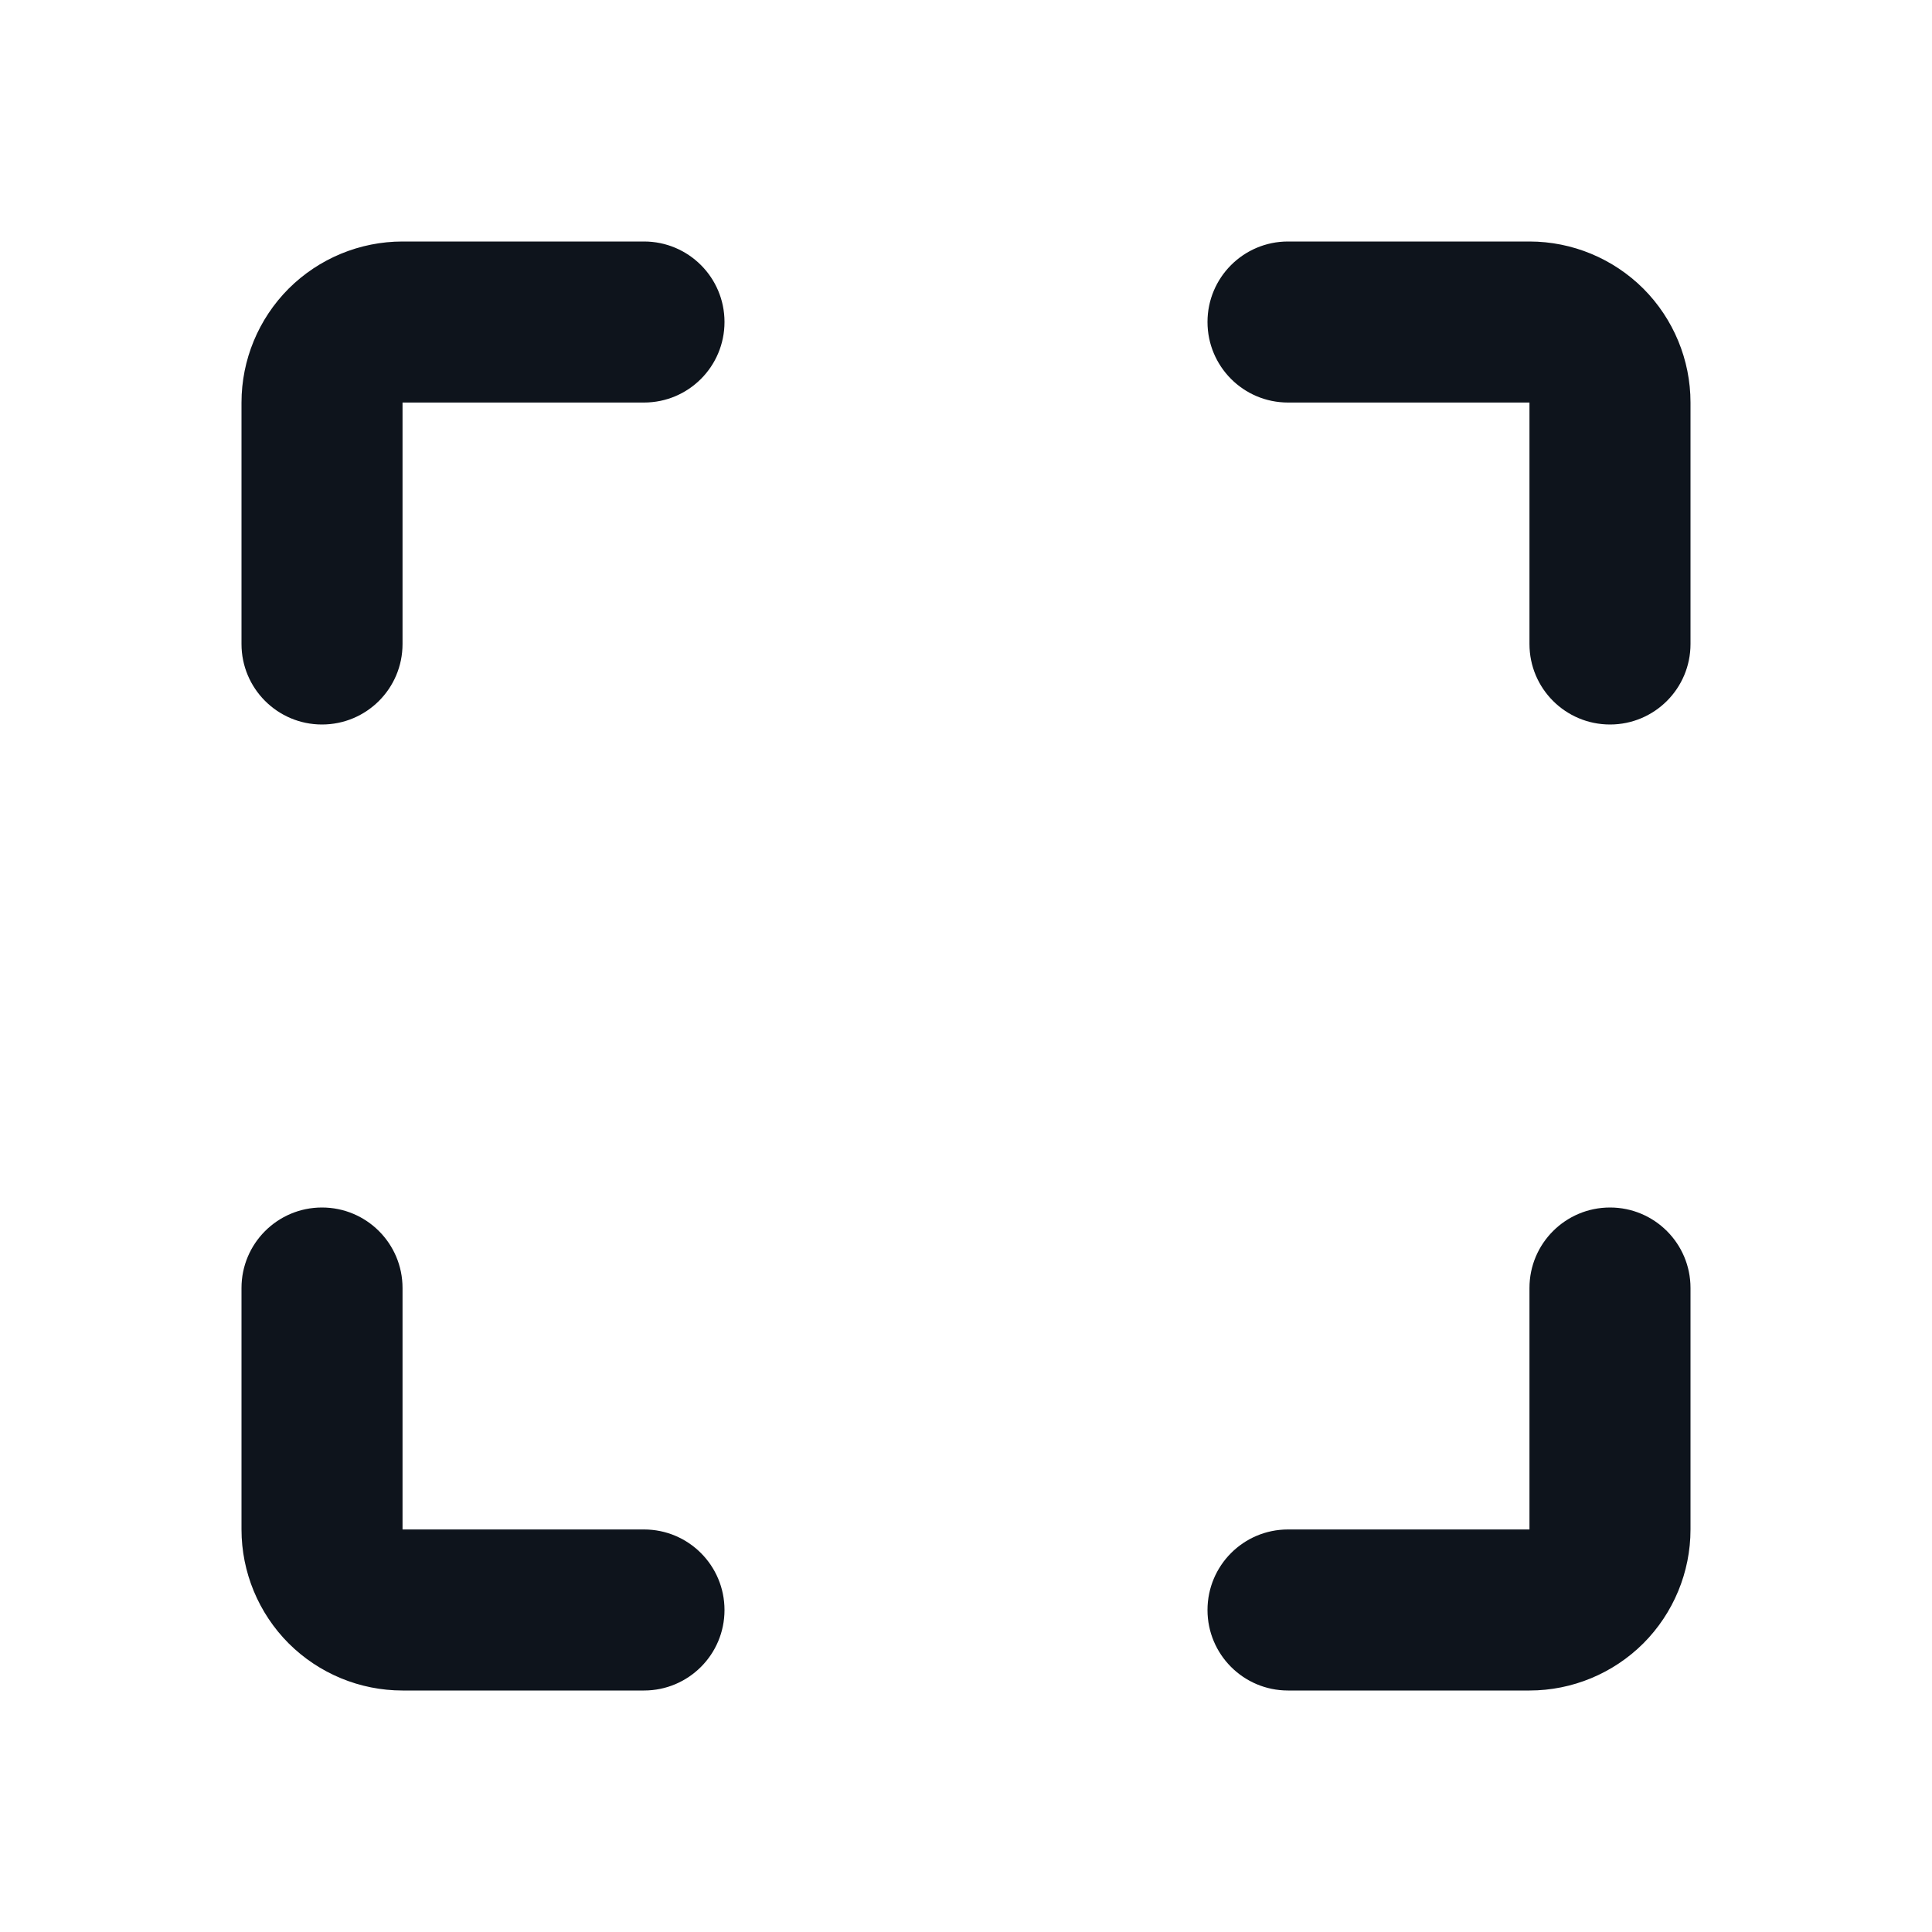
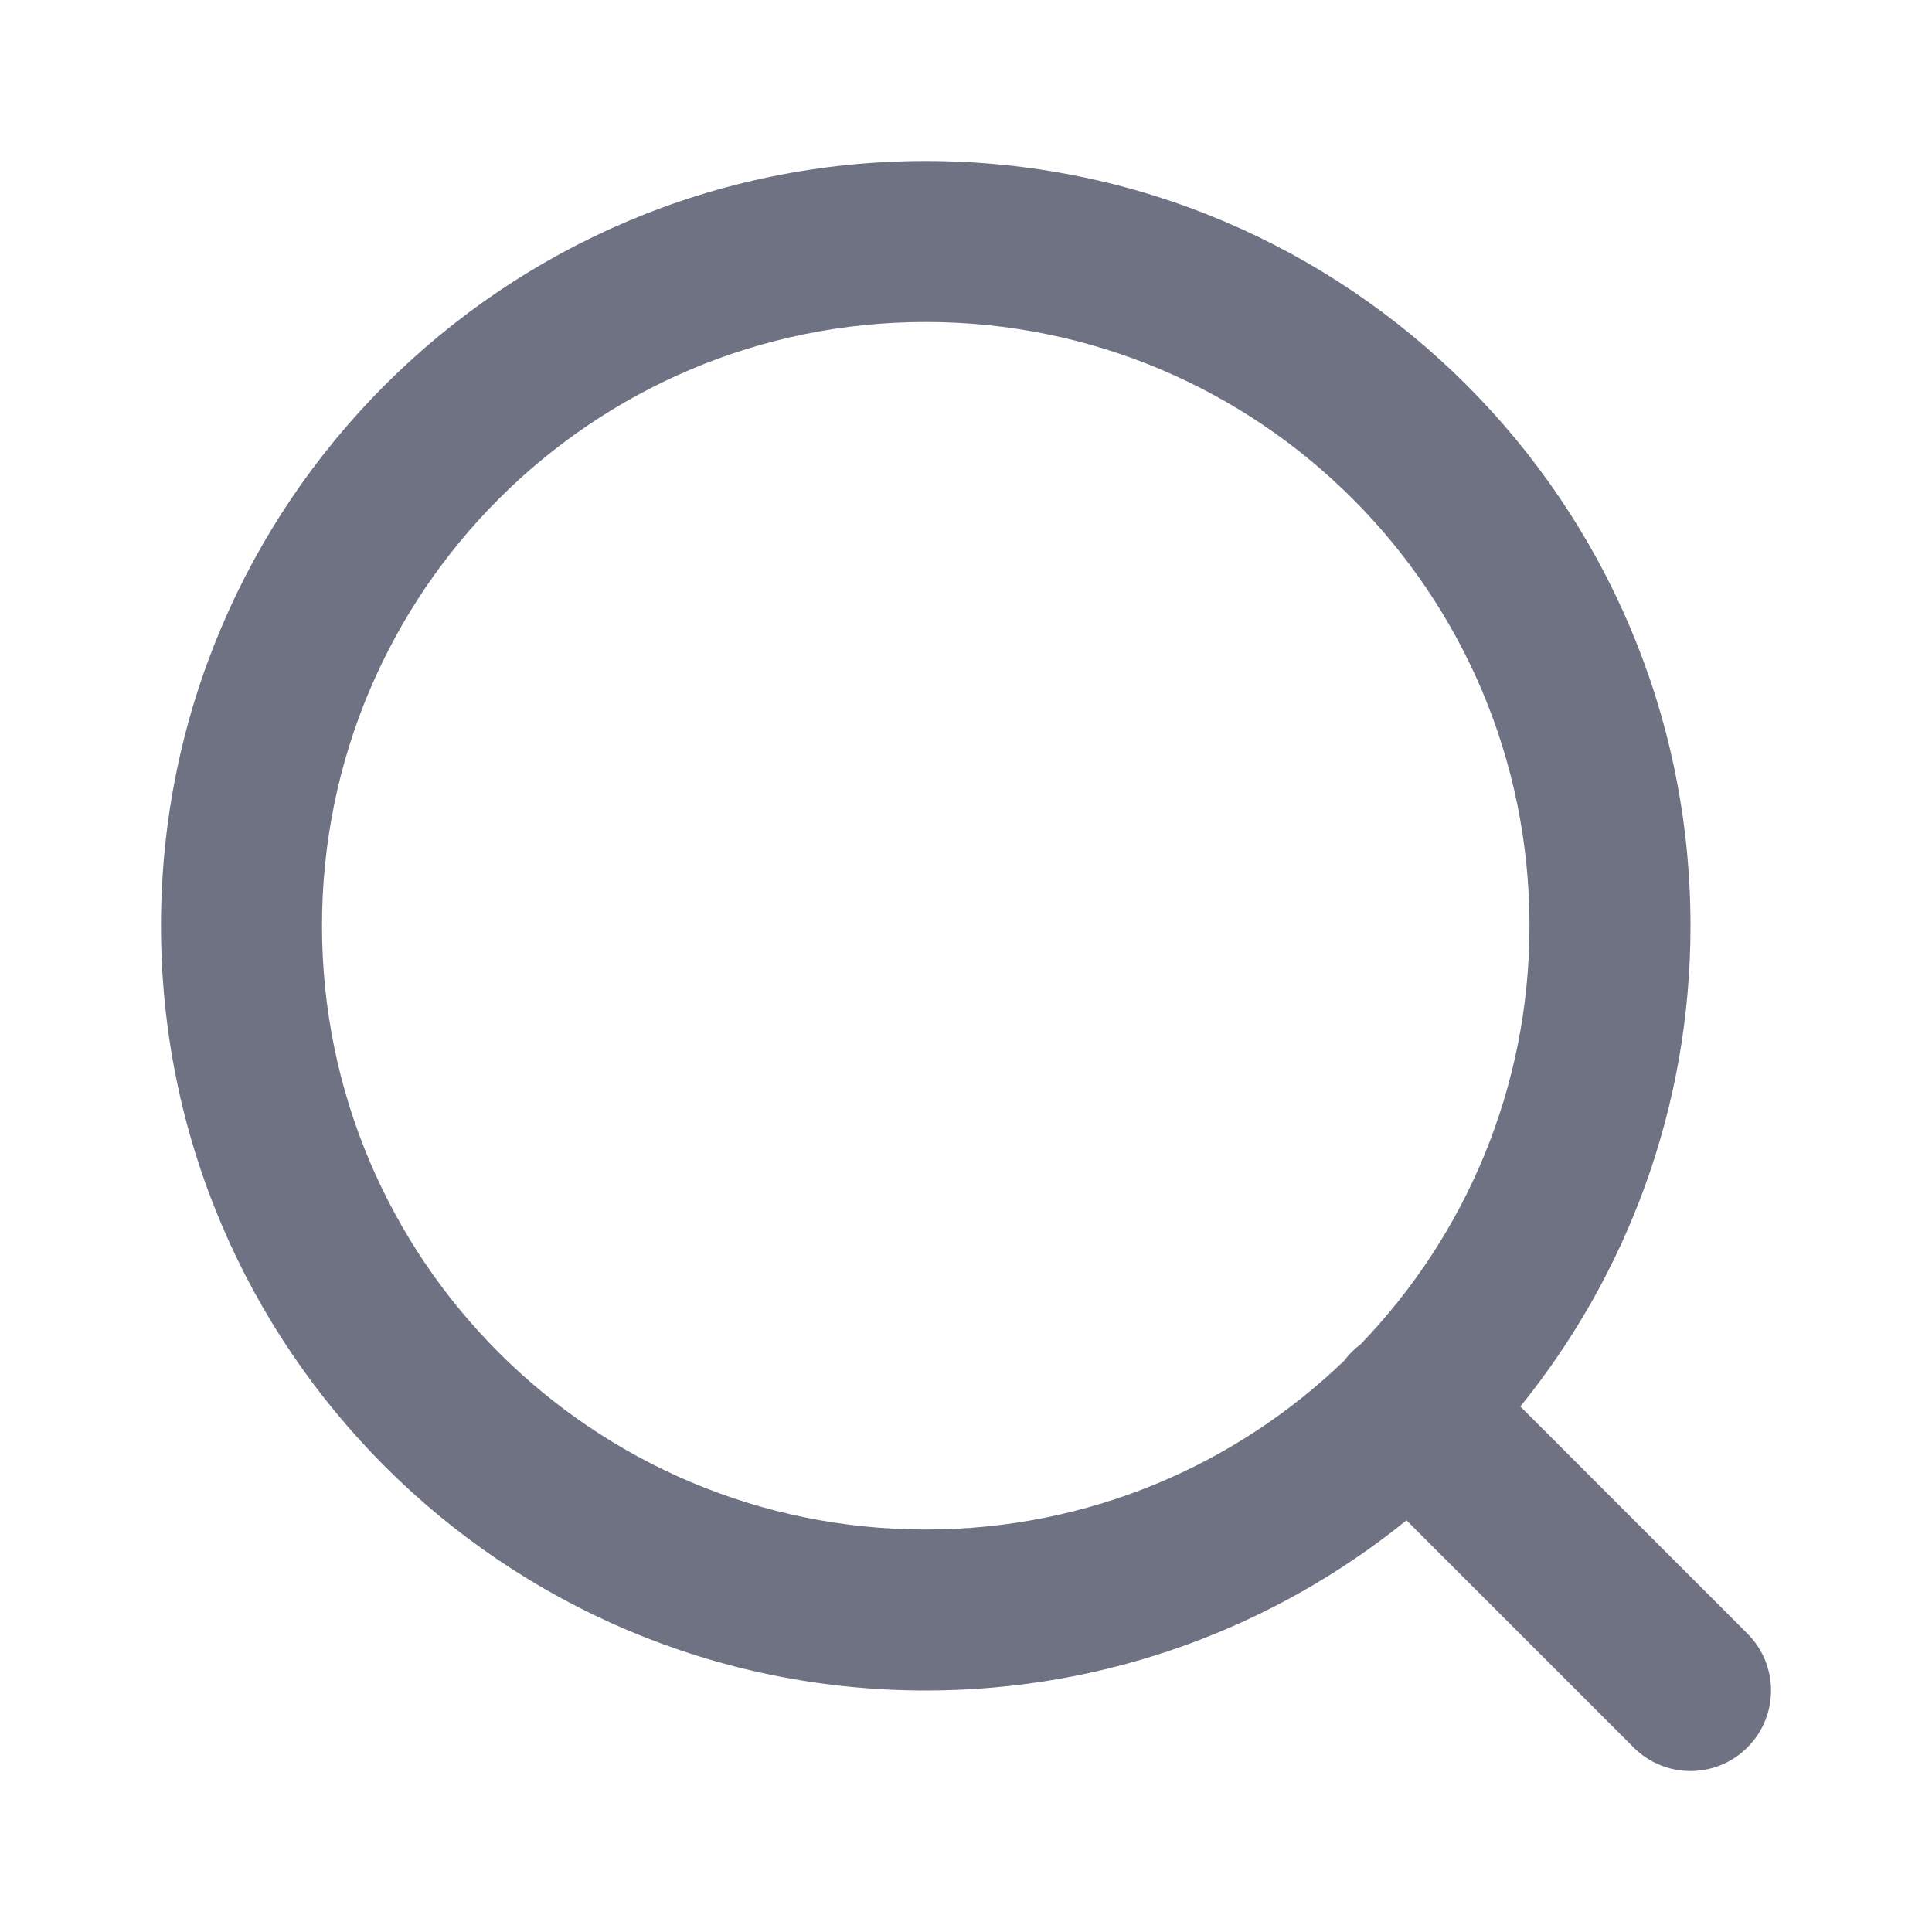
- <svg xmlns="http://www.w3.org/2000/svg" preserveAspectRatio="none" overflow="visible" style="display: block;" width="20" height="20" viewBox="0 0 20 20" fill="none">
-   <g id="LeadingSlotContent">
-     <path id="Union" d="M3.333 12.5C3.794 12.5 4.167 12.873 4.167 13.333V15.833H6.667C7.127 15.833 7.5 16.206 7.5 16.667C7.5 17.127 7.127 17.5 6.667 17.5H4.167C3.725 17.5 3.301 17.324 2.988 17.012C2.676 16.699 2.5 16.275 2.5 15.833V13.333C2.5 12.873 2.873 12.5 3.333 12.5ZM16.667 12.5C17.127 12.5 17.5 12.873 17.5 13.333V15.833C17.5 16.275 17.324 16.699 17.012 17.012C16.699 17.324 16.275 17.5 15.833 17.5H13.333C12.873 17.5 12.5 17.127 12.5 16.667C12.5 16.206 12.873 15.833 13.333 15.833H15.833V13.333C15.833 12.873 16.206 12.5 16.667 12.5ZM6.667 2.5C7.127 2.5 7.5 2.873 7.5 3.333C7.5 3.794 7.127 4.167 6.667 4.167H4.167V6.667C4.167 7.127 3.794 7.5 3.333 7.5C2.873 7.5 2.5 7.127 2.5 6.667V4.167C2.5 3.725 2.676 3.301 2.988 2.988C3.301 2.676 3.725 2.5 4.167 2.5H6.667ZM15.833 2.5C16.275 2.5 16.699 2.676 17.012 2.988C17.324 3.301 17.5 3.725 17.5 4.167V6.667C17.5 7.127 17.127 7.5 16.667 7.5C16.206 7.5 15.833 7.127 15.833 6.667V4.167H13.333C12.873 4.167 12.5 3.794 12.5 3.333C12.5 2.873 12.873 2.5 13.333 2.5H15.833Z" fill="#0E141C" />
+ <svg xmlns="http://www.w3.org/2000/svg" preserveAspectRatio="none" overflow="visible" style="display: block;" width="24" height="24" viewBox="0 0 24 24" fill="none">
+   <g id="ic_outline_search_lg">
+     <path id="Icon (Stroke)" d="M19 11.5C19 7.358 15.642 4 11.5 4C7.358 4 4 7.358 4 11.5C4 15.642 7.358 19 11.5 19C13.52 19 15.352 18.2 16.7 16.901C16.728 16.864 16.759 16.827 16.793 16.793C16.827 16.759 16.864 16.728 16.901 16.7C18.2 15.352 19 13.52 19 11.5ZM21 11.5C21 13.763 20.207 15.84 18.886 17.472L21.707 20.293C22.098 20.683 22.098 21.317 21.707 21.707C21.317 22.098 20.683 22.098 20.293 21.707L17.472 18.886C15.84 20.207 13.763 21 11.5 21C6.253 21 2 16.747 2 11.5C2 6.253 6.253 2 11.5 2C16.747 2 21 6.253 21 11.5Z" fill="#6E7283" />
  </g>
</svg>
